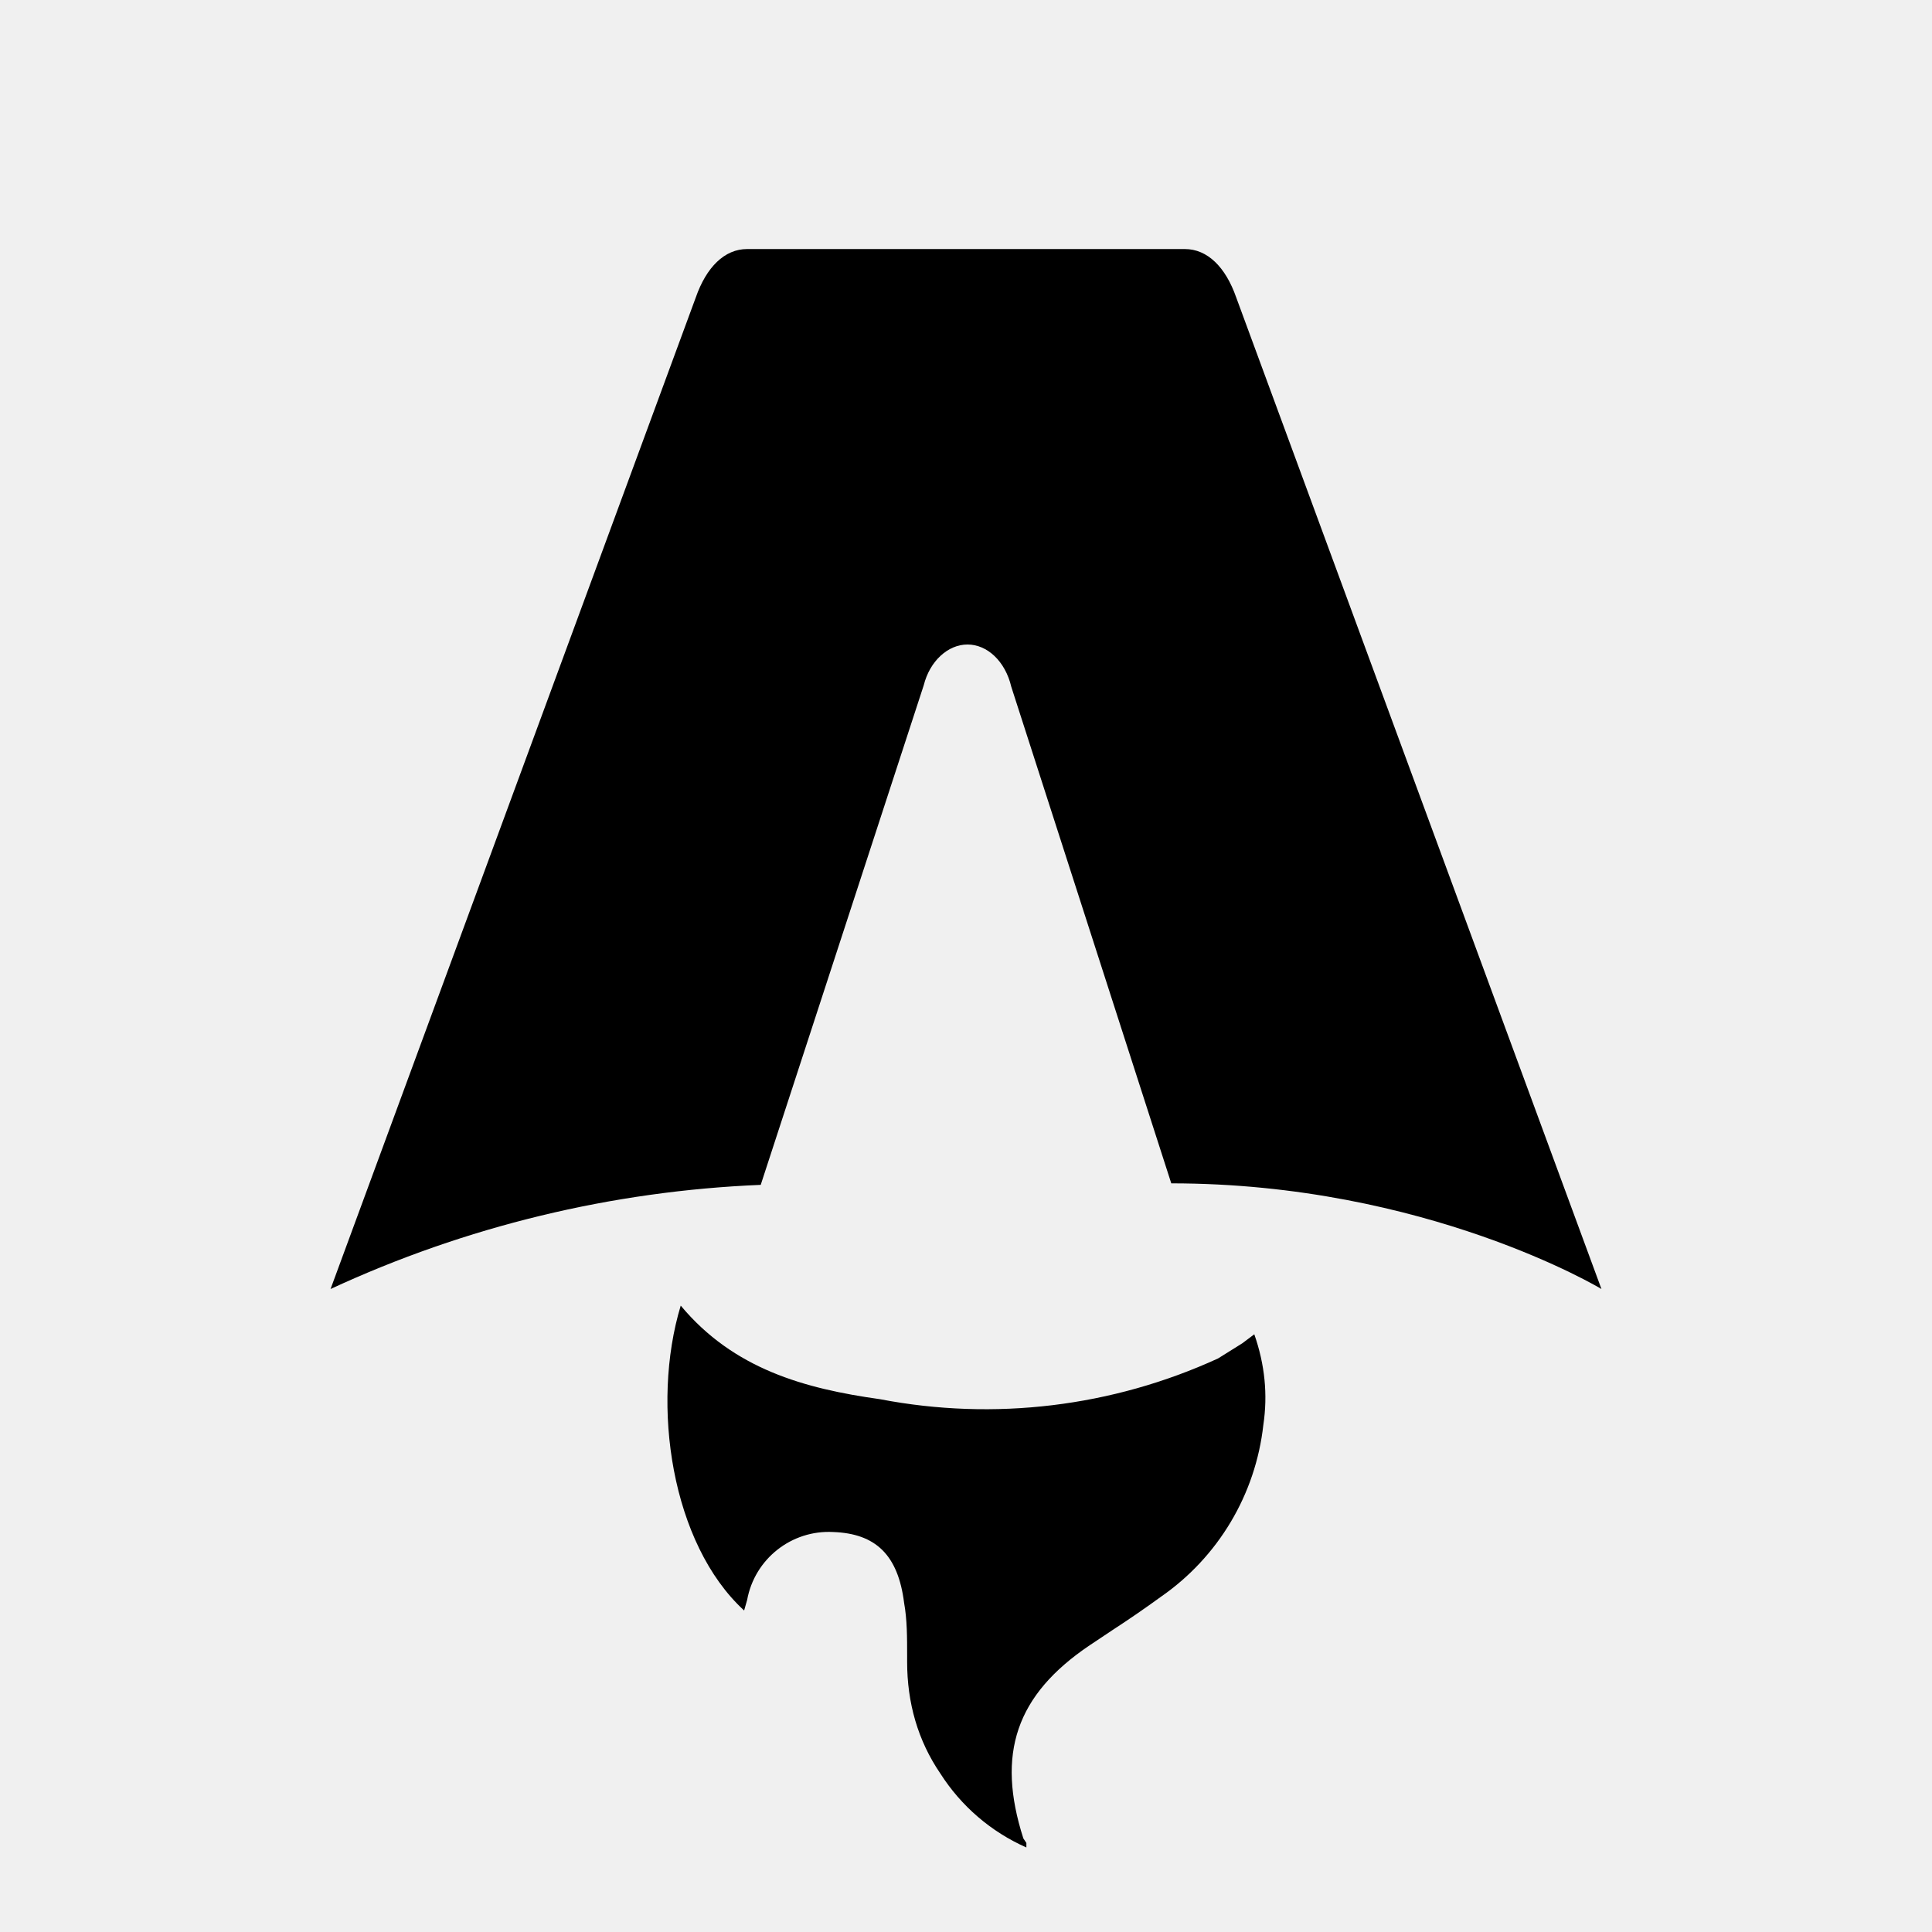
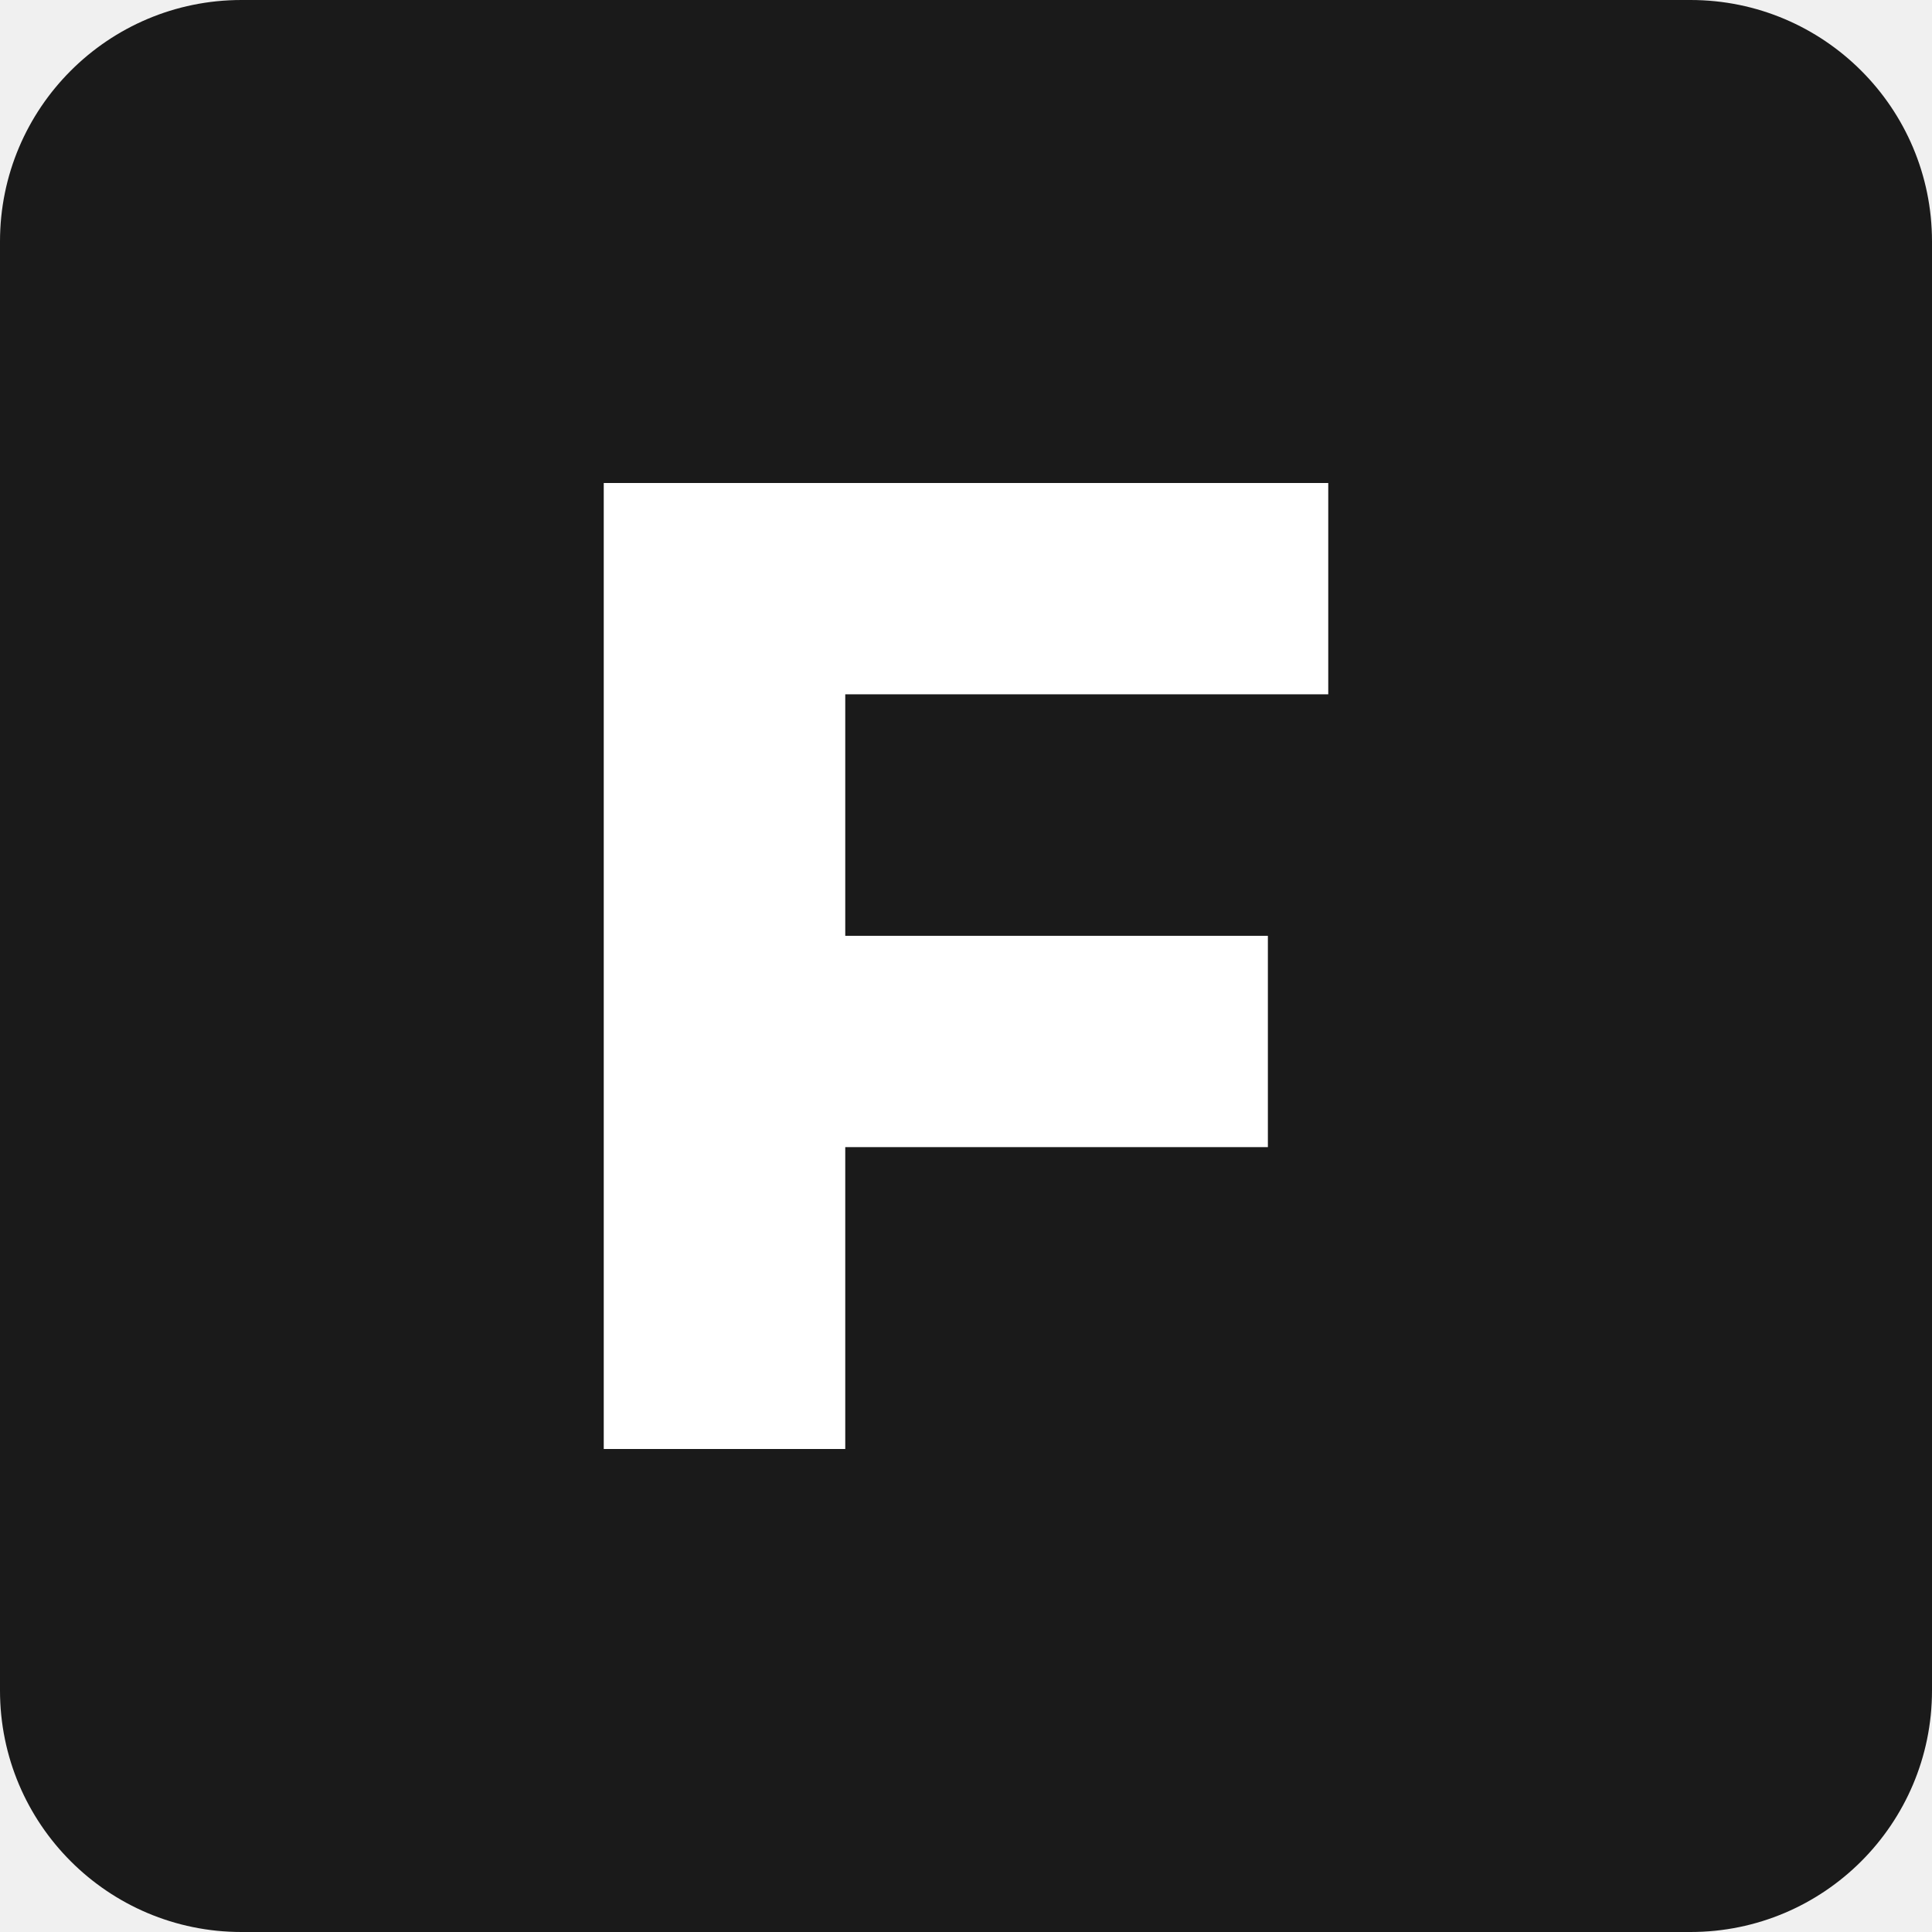
- <svg xmlns="http://www.w3.org/2000/svg" fill="none" viewBox="0 0 128 128">
-   <path d="M50.4 78.5a75.1 75.1 0 0 0-28.5 6.9l24.2-65.7c.7-2 1.9-3.2 3.4-3.2h29c1.5 0 2.7 1.2 3.4 3.2l24.2 65.7s-11.6-7-28.5-7L67 45.5c-.4-1.7-1.6-2.8-2.9-2.8-1.3 0-2.5 1.1-2.9 2.7L50.4 78.5Zm-1.1 28.2Zm-4.2-20.2c-2 6.6-.6 15.8 4.2 20.2a17.5 17.5 0 0 1 .2-.7 5.5 5.5 0 0 1 5.7-4.5c2.8.1 4.3 1.5 4.7 4.7.2 1.1.2 2.3.2 3.5v.4c0 2.7.7 5.2 2.2 7.4a13 13 0 0 0 5.7 4.9v-.3l-.2-.3c-1.8-5.6-.5-9.5 4.4-12.8l1.5-1a73 73 0 0 0 3.2-2.2 16 16 0 0 0 6.8-11.4c.3-2 .1-4-.6-6l-.8.6-1.6 1a37 37 0 0 1-22.4 2.7c-5-.7-9.7-2-13.2-6.2Z" />
-   <style>
-         path { fill: #000; }
-         @media (prefers-color-scheme: dark) {
-             path { fill: #FFF; }
-         }
-     </style>
+ <svg xmlns="http://www.w3.org/2000/svg" viewBox="0 0 32 32" fill="none">
+   <rect width="32" height="32" rx="4" fill="#1a1a1a" />
+   <path fill="#ffffff" d="M10 8h12v3.5H14v4h7v3.5h-7V24H10V8z" />
</svg>
